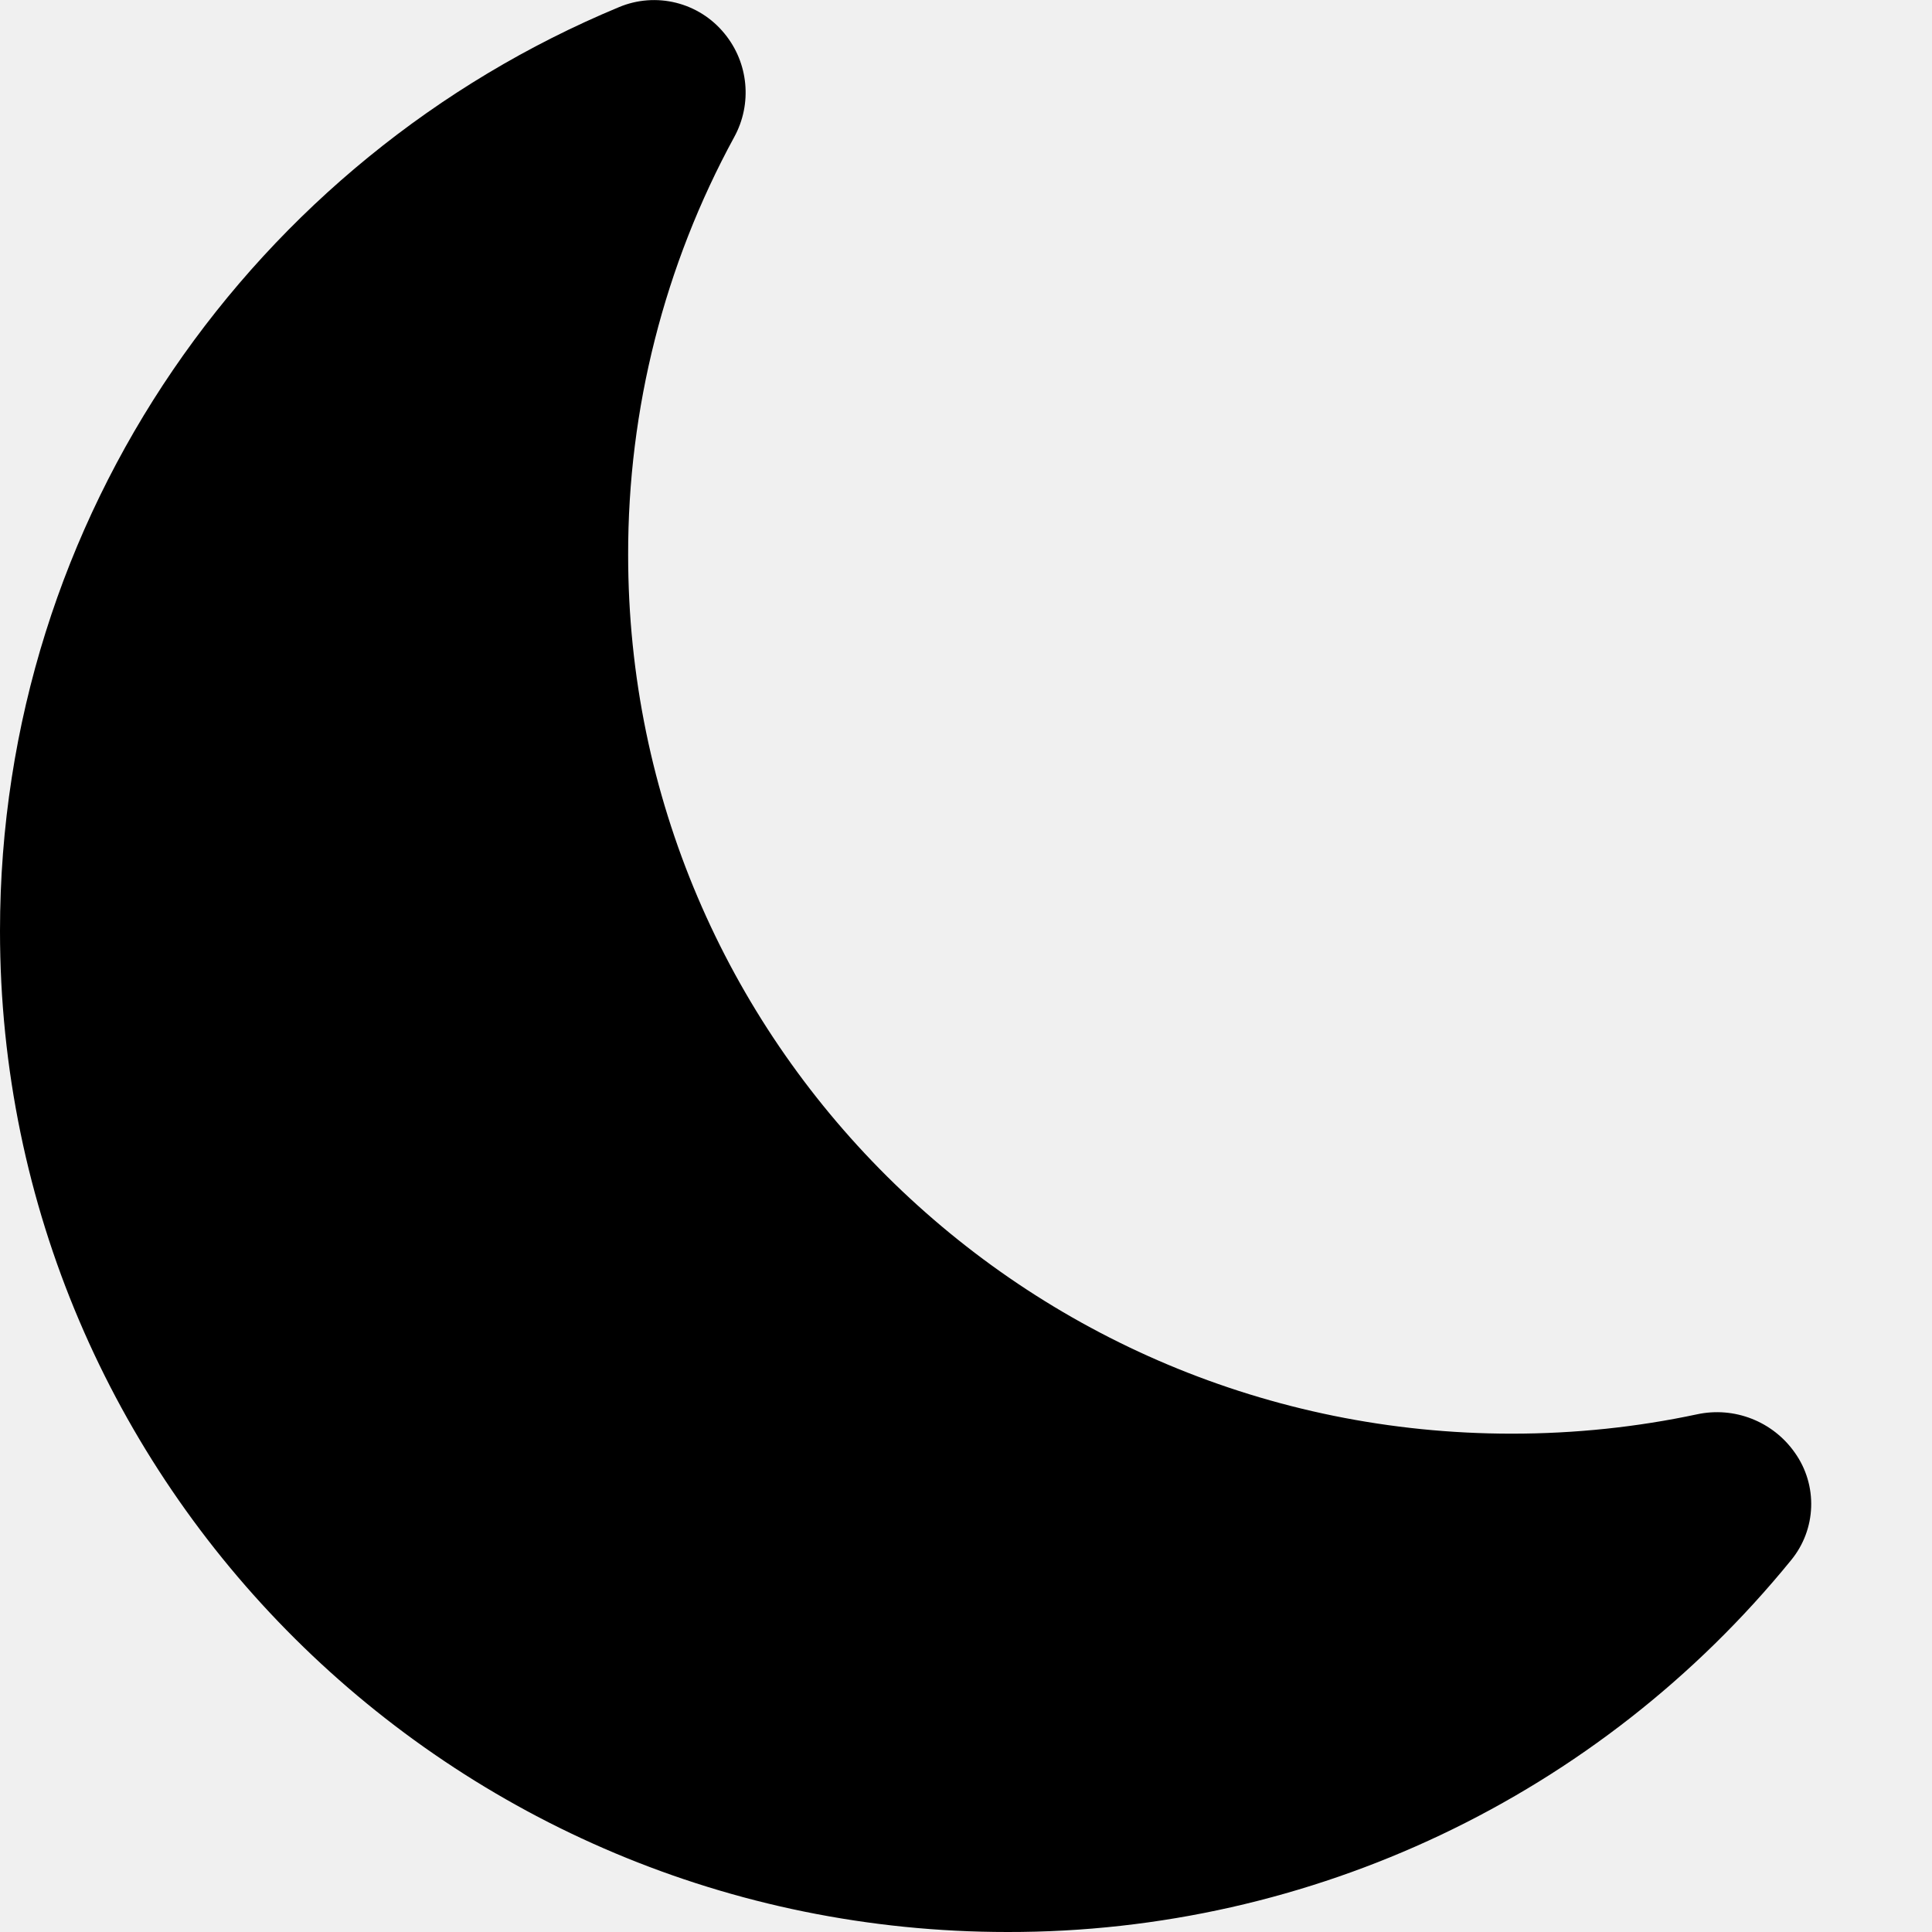
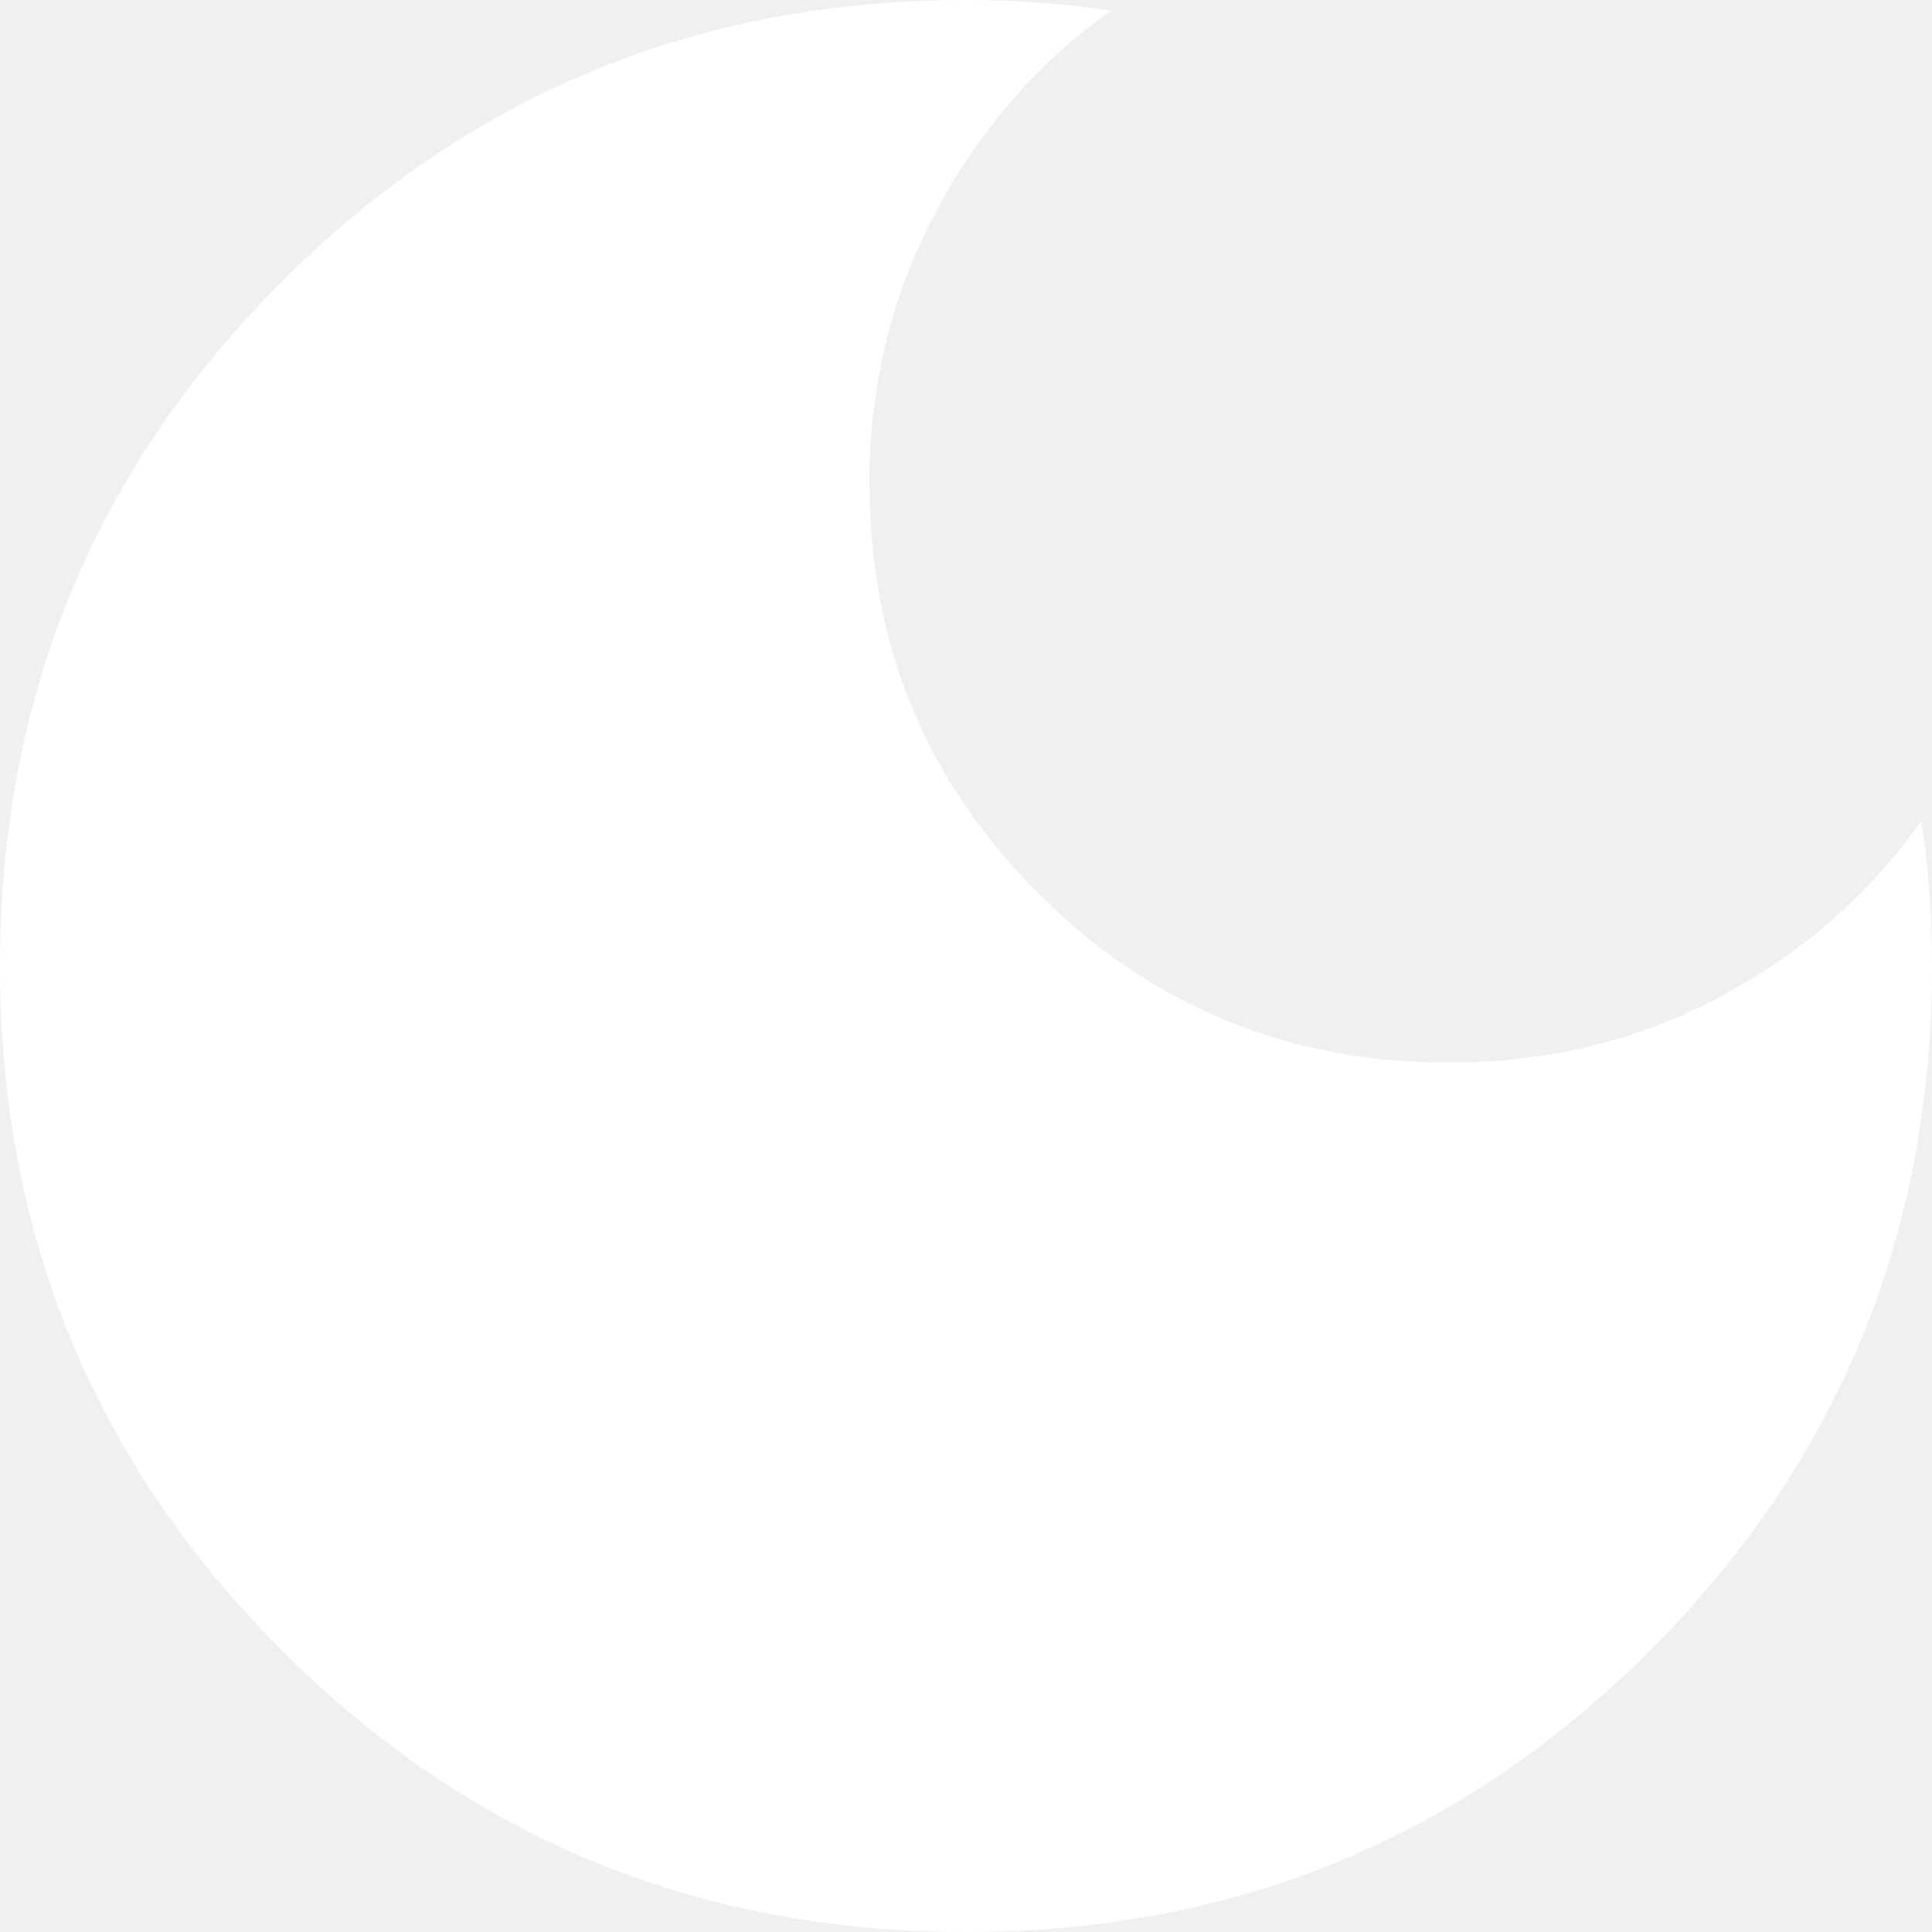
- <svg xmlns="http://www.w3.org/2000/svg" width="16" height="16" fill="currentColor" class="bi bi-moon-fill" viewBox="0 0 16 16">
-   <path d="M6 .278a.768.768 0 0 1 .08.858 7.208 7.208 0 0 0-.878 3.46c0 4.021 3.278 7.277 7.318 7.277.527 0 1.04-.055 1.533-.16a.787.787 0 0 1 .81.316.733.733 0 0 1-.031.893A8.349 8.349 0 0 1 8.344 16C3.734 16 0 12.286 0 7.71 0 4.266 2.114 1.312 5.124.06A.752.752 0 0 1 6 .278z" />
+ <svg xmlns="http://www.w3.org/2000/svg" width="45" height="45" viewBox="0 0 45 45" fill="none">
+   <path d="M22.5 45C16.25 45 10.938 42.812 6.562 38.438C2.188 34.062 0 28.75 0 22.5C0 16.25 2.188 10.938 6.562 6.562C10.938 2.188 16.25 0 22.5 0C23.083 0 23.657 0.021 24.22 0.063C24.783 0.104 25.335 0.167 25.875 0.25C24.167 1.458 22.802 3.032 21.78 4.97C20.758 6.908 20.248 9.002 20.25 11.25C20.25 15 21.562 18.188 24.188 20.812C26.812 23.438 30 24.75 33.75 24.75C36.042 24.75 38.146 24.239 40.062 23.218C41.979 22.196 43.542 20.832 44.75 19.125C44.833 19.667 44.896 20.218 44.938 20.78C44.979 21.342 45 21.915 45 22.5C45 28.75 42.812 34.062 38.438 38.438C34.062 42.812 28.75 45 22.5 45Z" fill="white" />
</svg>
